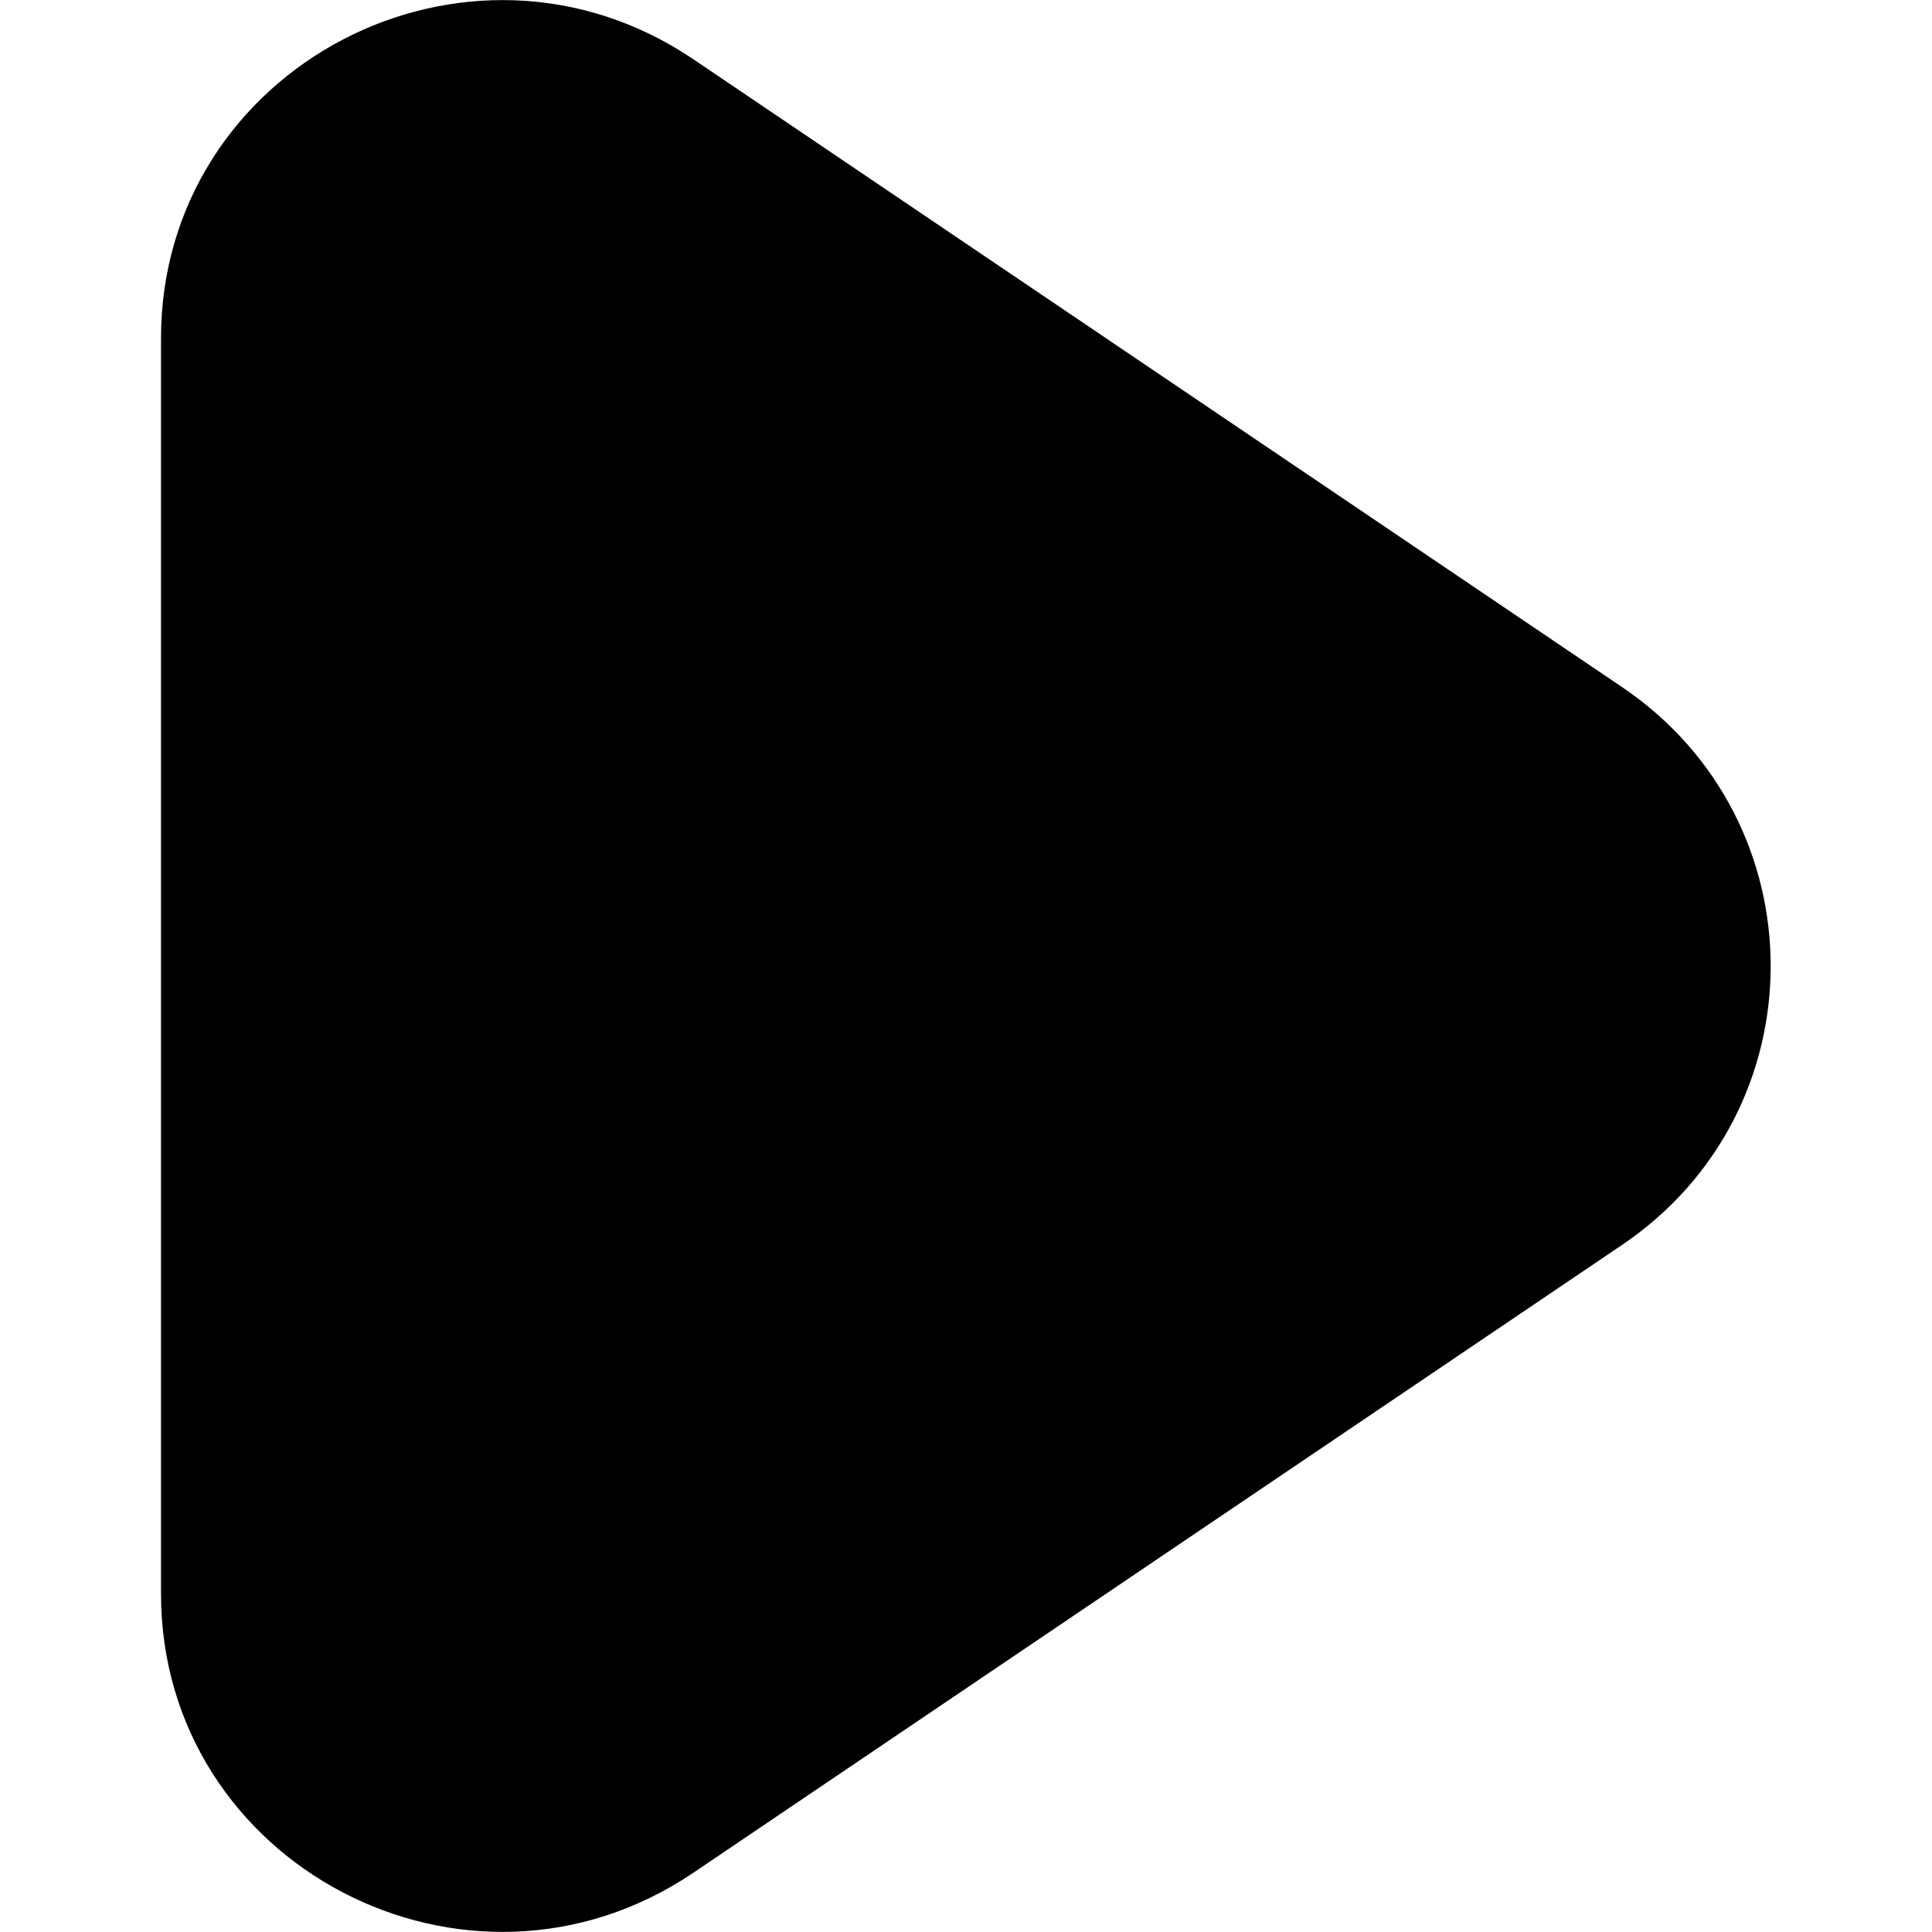
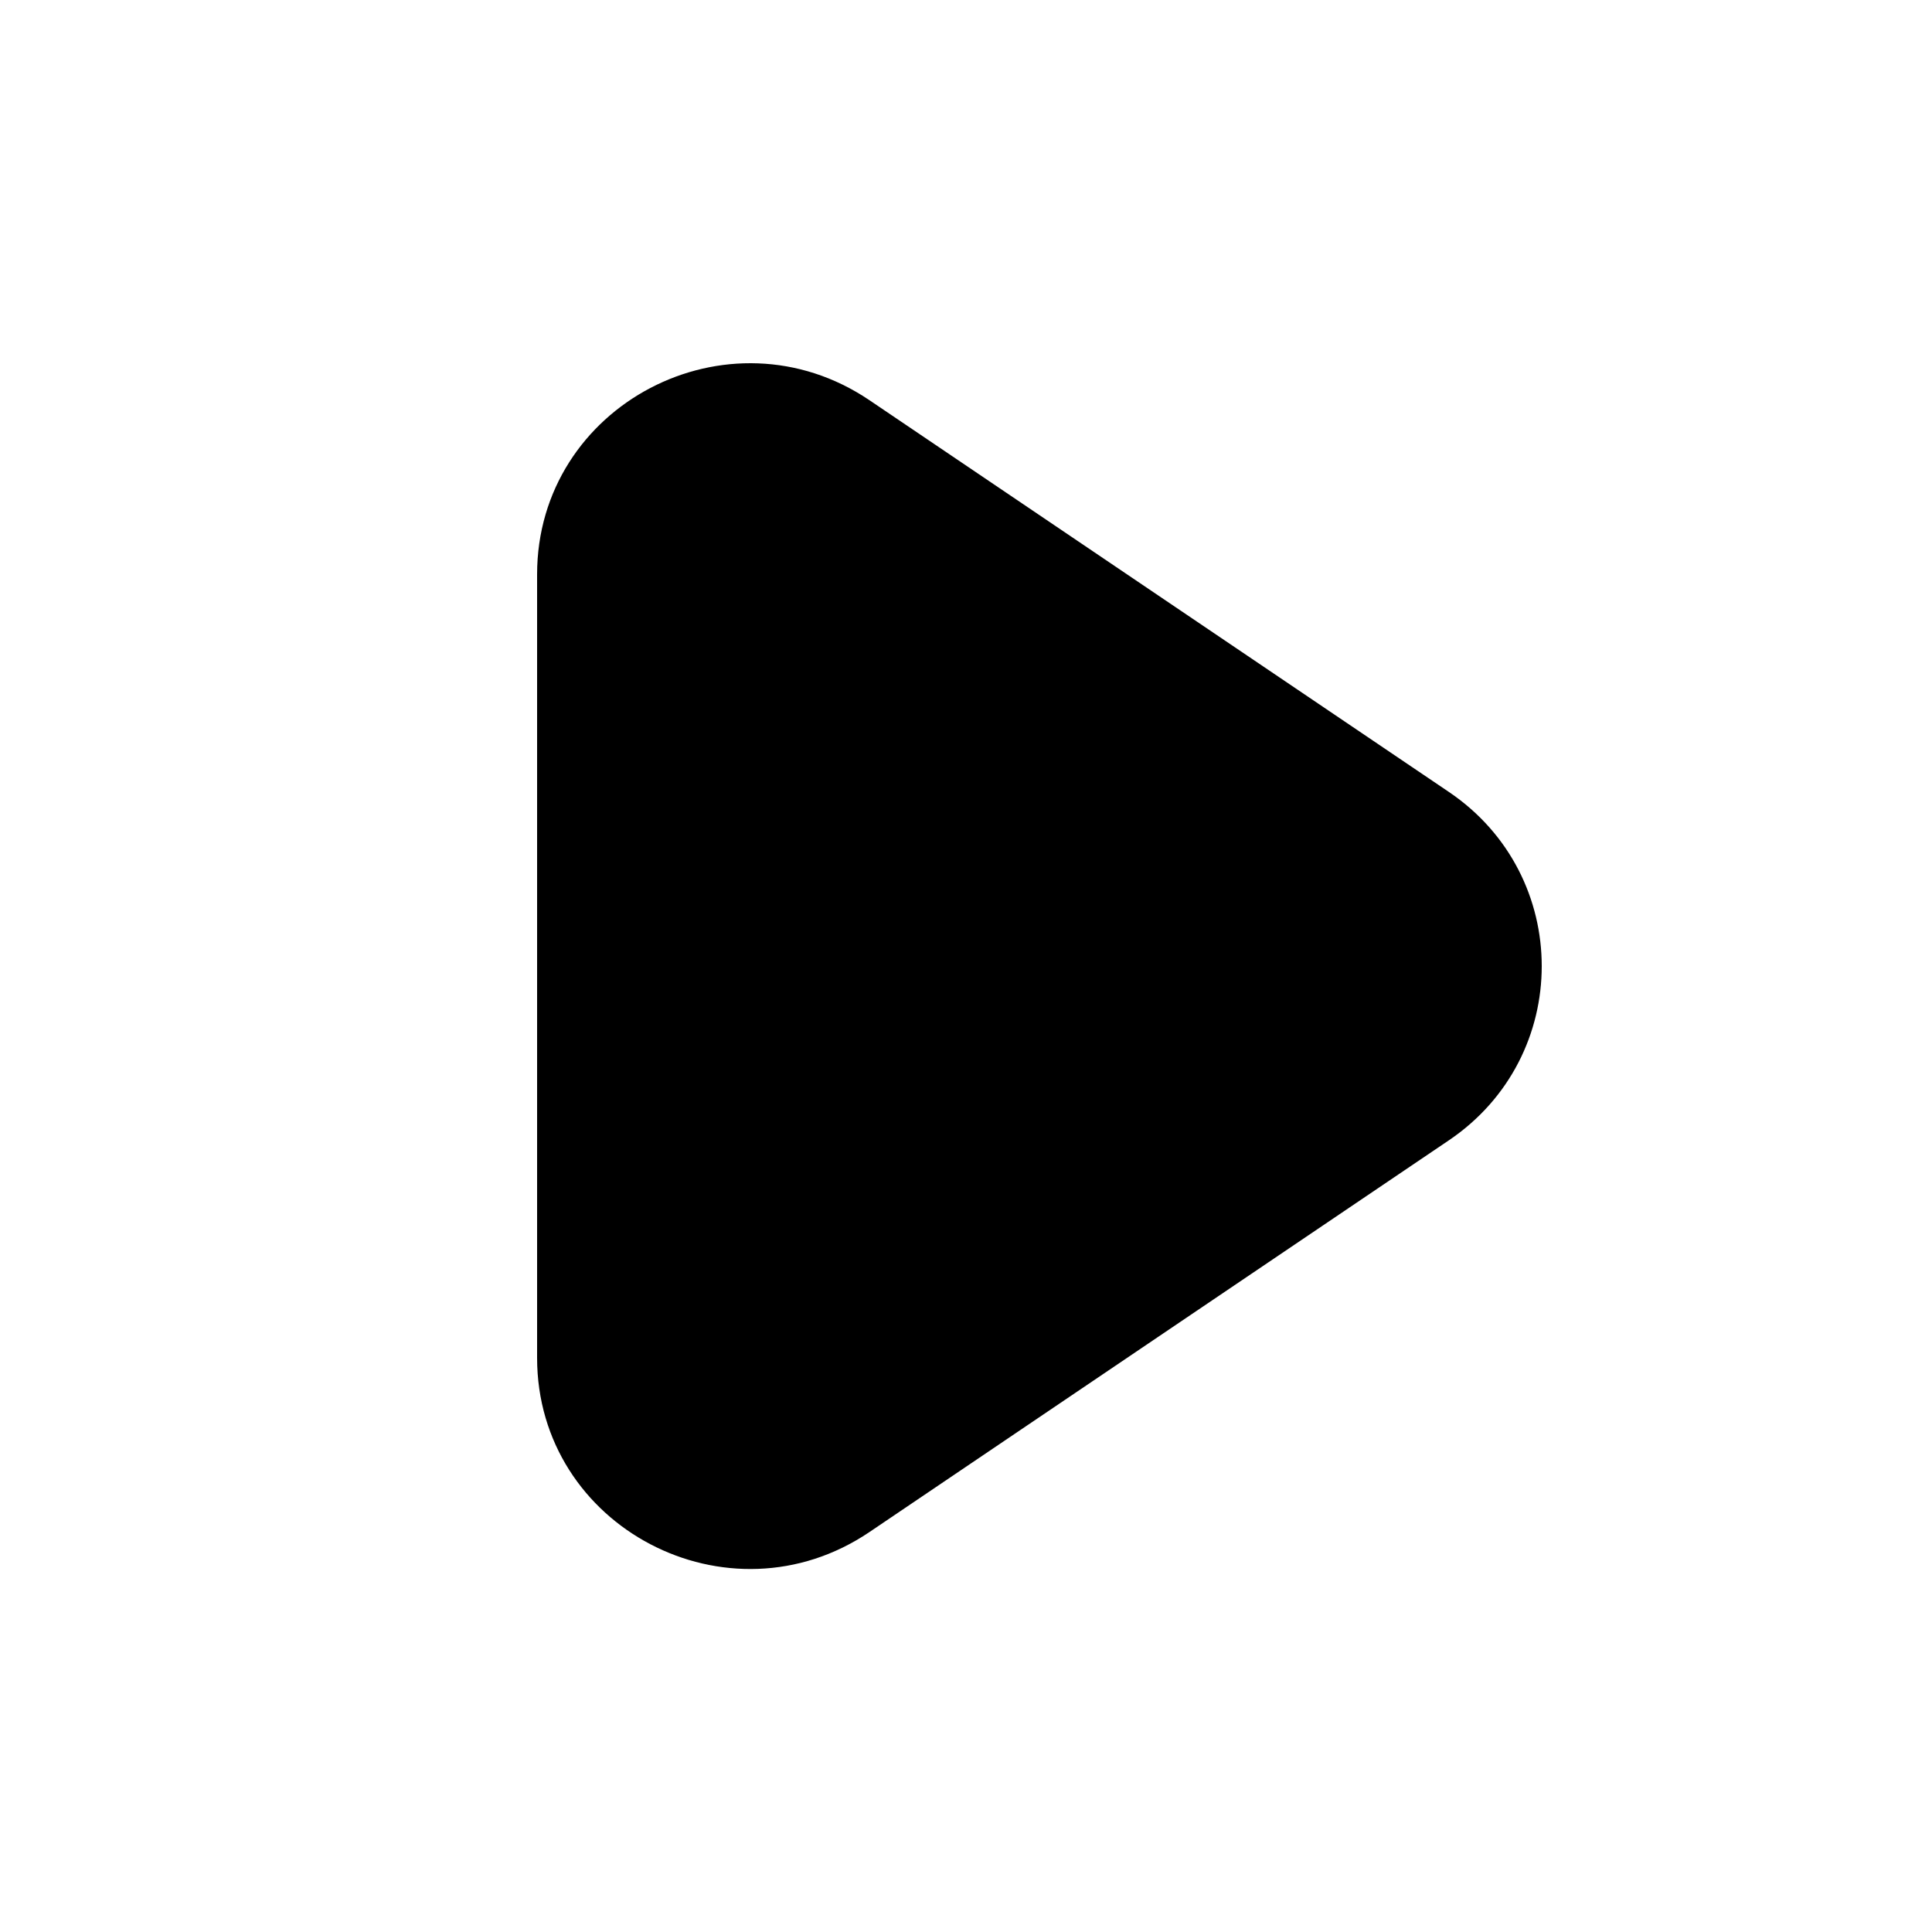
- <svg xmlns="http://www.w3.org/2000/svg" width="800px" height="800px" viewBox="-1 0 12 12" version="1.1">
-   <defs>
- 
- </defs>
-   <g id="Page-1" stroke="none" stroke-width="1" fill="none" fill-rule="evenodd">
-     <g id="Dribbble-Light-Preview" transform="translate(-65, -3803)" fill="#000000">
-       <g id="icons" transform="translate(56, 160)">
-         <path d="M18.074,3650.733 L12.308,3654.631 C10.903,3655.581 9,3654.584 9,3652.898 L9,3645.102 C9,3643.416 10.903,3642.419 12.308,3643.369 L18.074,3647.267 C19.306,3648.099 19.306,3649.901 18.074,3650.733" id="play-[#1000]">
- 
- </path>
-       </g>
-     </g>
-   </g>
+ <svg xmlns="http://www.w3.org/2000/svg" width="500" height="500" viewBox="0 0 500 500" fill="none">
+   <path fill-rule="evenodd" clip-rule="evenodd" d="M374.971 295.11L225.025 396.483C188.488 421.188 139 395.231 139 351.412V148.653C139 104.808 188.488 78.877 225.025 103.582L374.971 204.955C407.01 226.618 407.01 273.448 374.971 295.11Z" fill="black" />
</svg>
